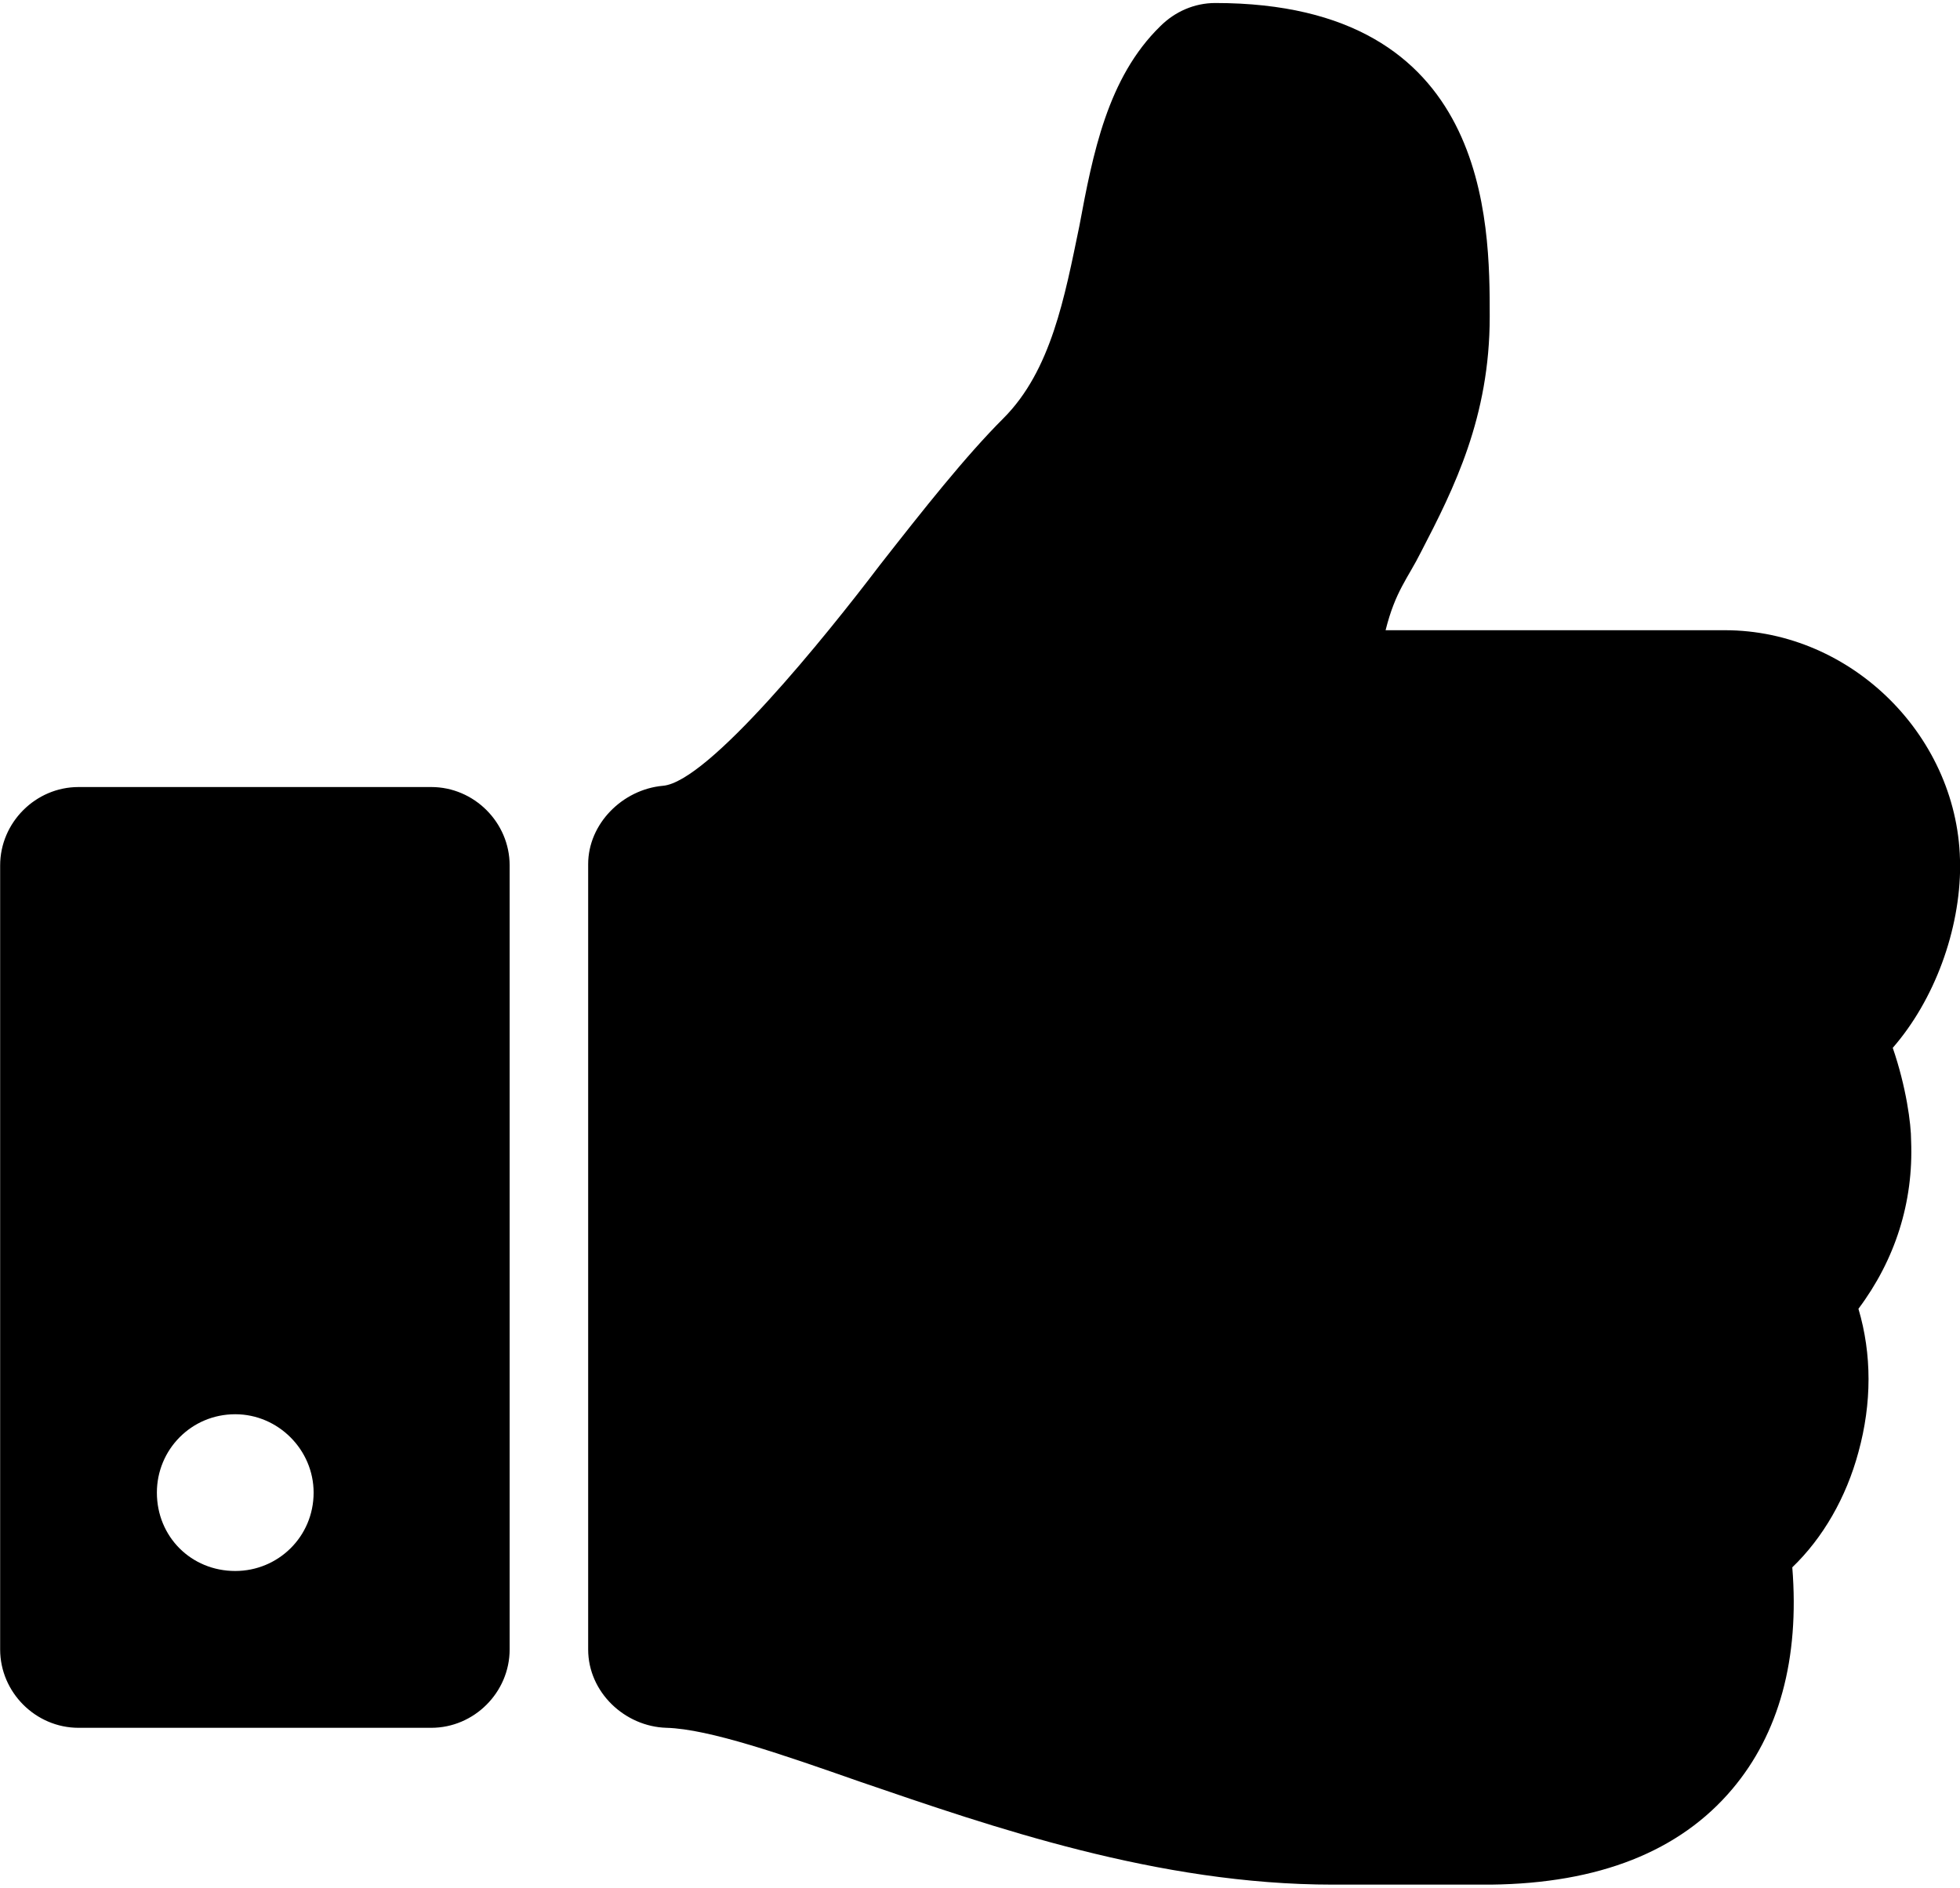
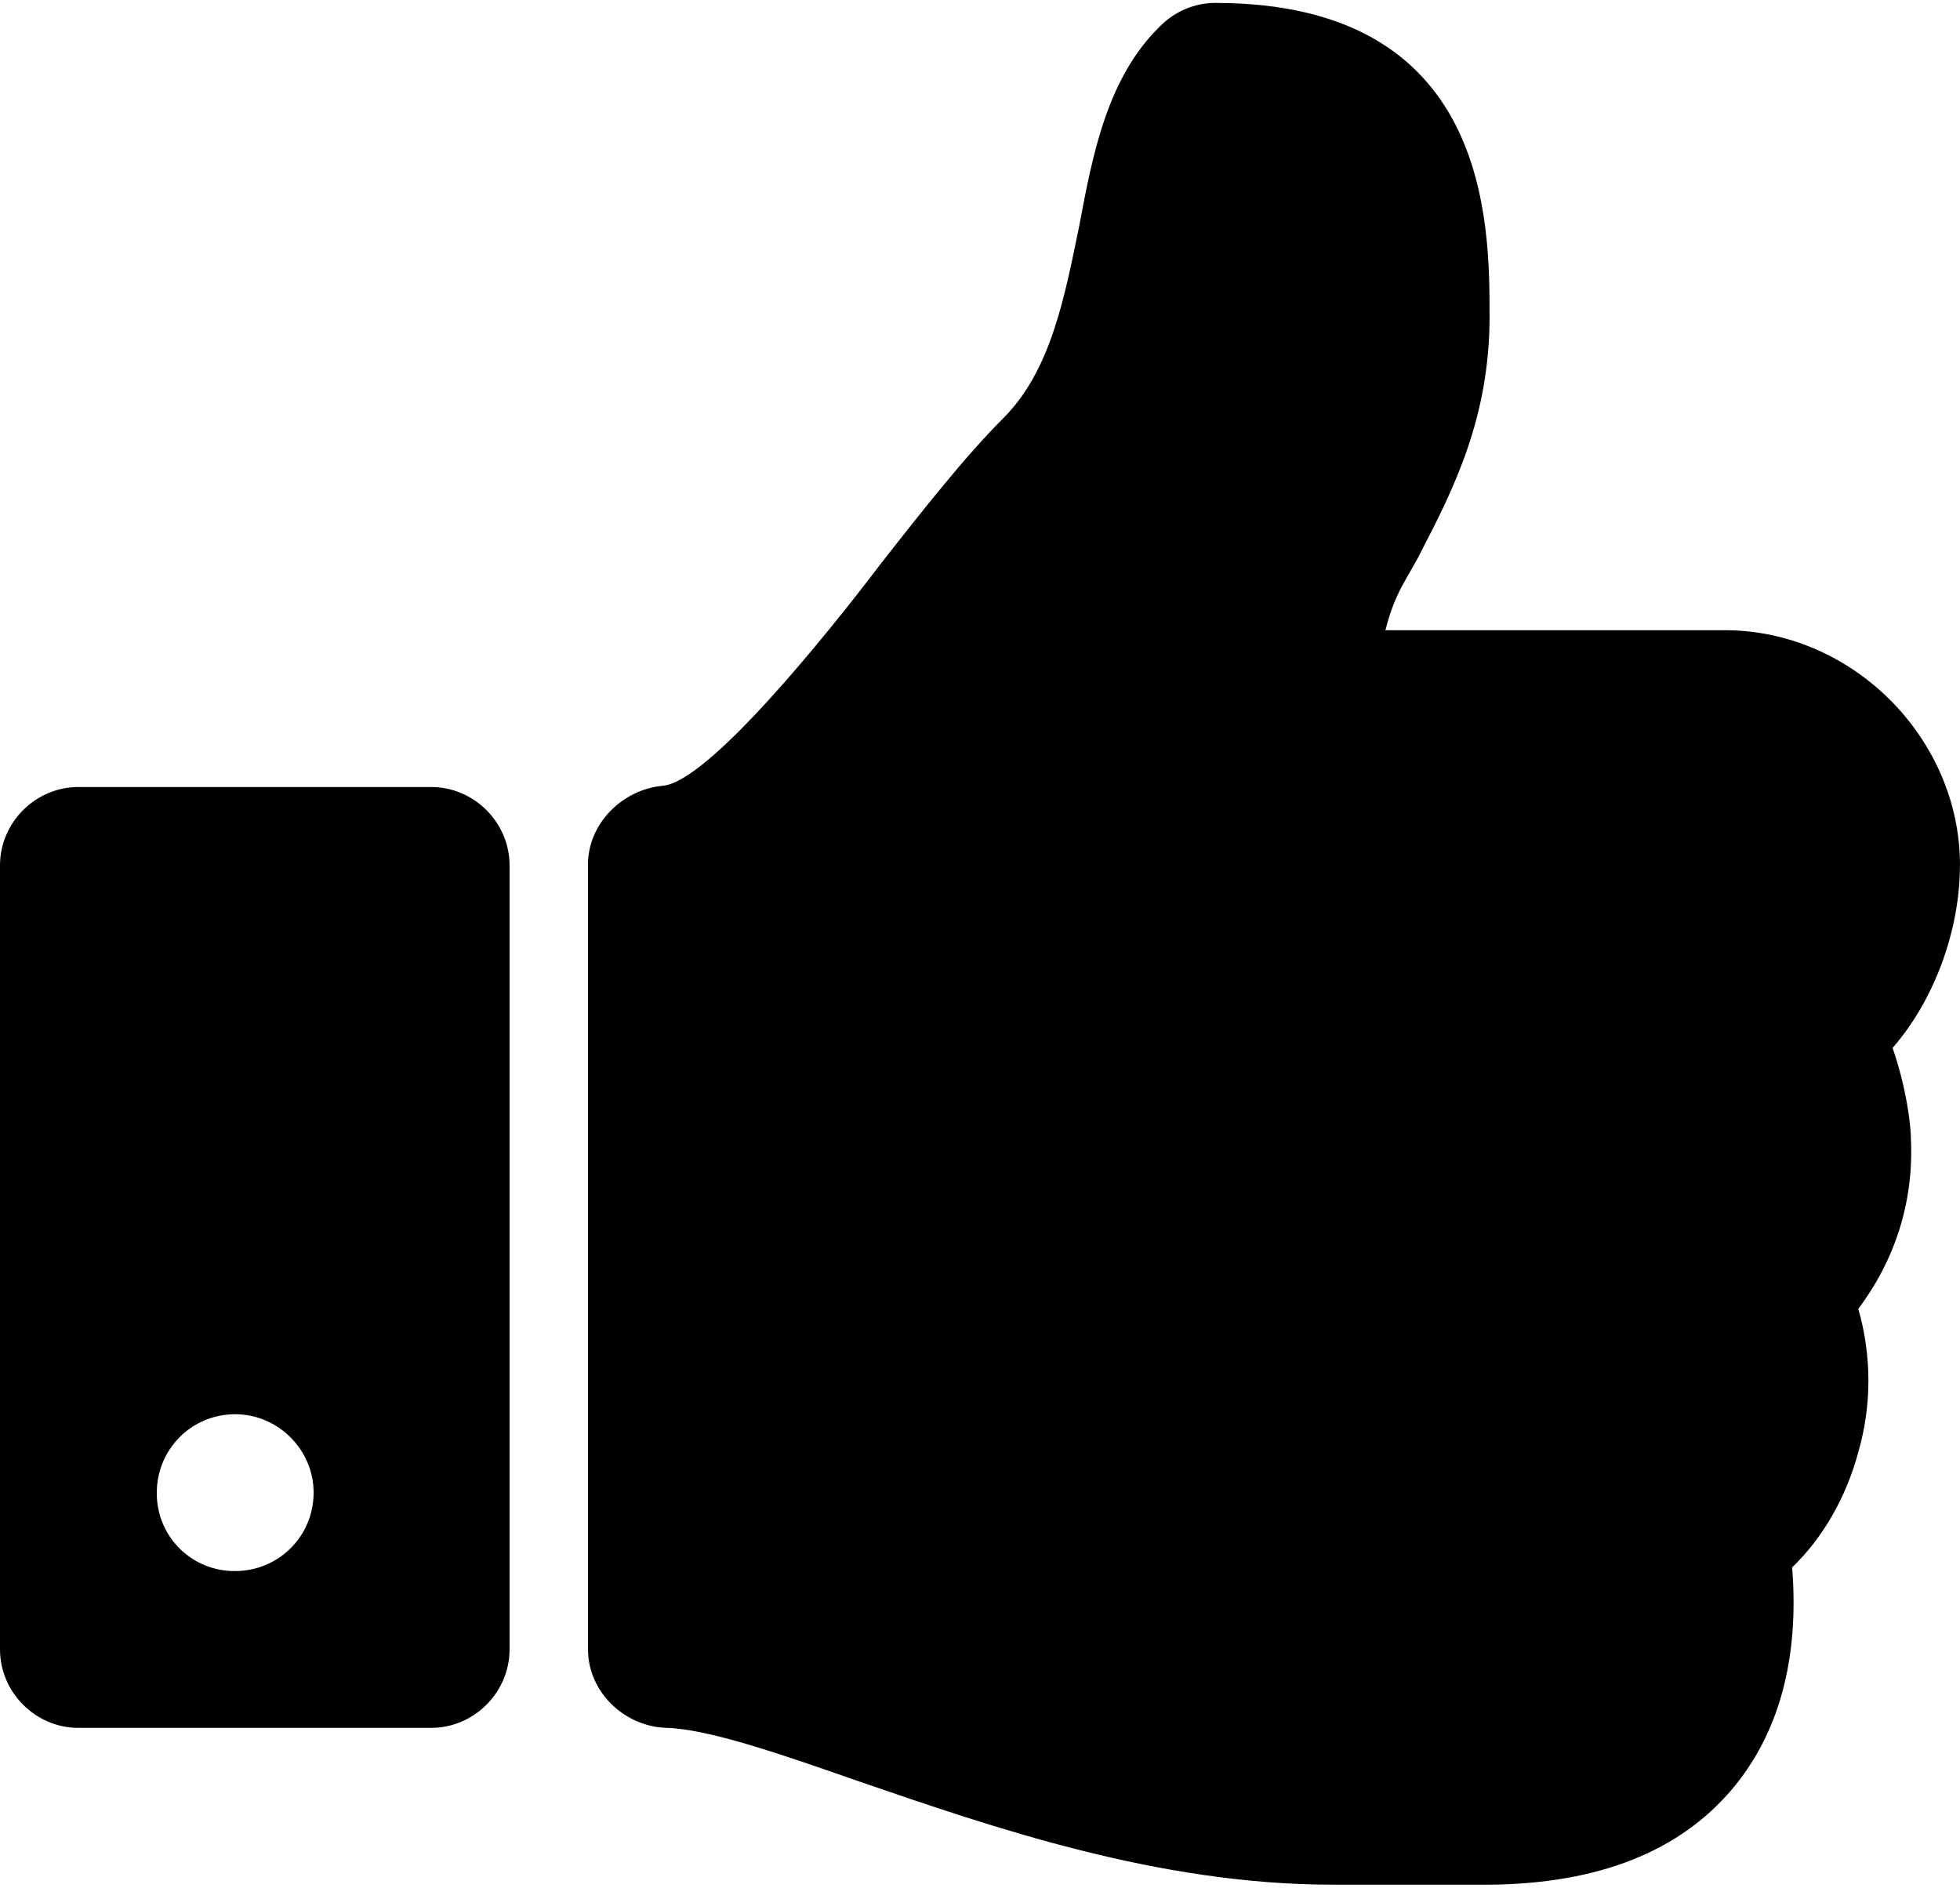
- <svg xmlns="http://www.w3.org/2000/svg" width="27" height="26" version="1.1" viewBox="0 -49.286 26.786 25.714">
-   <g fill="#000000">
-     <path d="M4.286,20.357c0,0.603 -0.485,1.071 -1.071,1.071c-0.603,0 -1.071,-0.469 -1.071,-1.071c0,-0.586 0.469,-1.071 1.071,-1.071c0.586,0 1.071,0.485 1.071,1.071Zm2.679,-8.571c0,-0.586 -0.485,-1.071 -1.071,-1.071h-4.821c-0.586,0 -1.071,0.485 -1.071,1.071v10.714c0,0.586 0.485,1.071 1.071,1.071h4.821c0.586,0 1.071,-0.485 1.071,-1.071Zm19.822,0c0,-1.741 -1.473,-3.214 -3.214,-3.214h-4.637c0.134,-0.536 0.301,-0.703 0.485,-1.071c0.452,-0.871 0.938,-1.842 0.938,-3.214c0,-1.289 0,-4.286 -3.75,-4.286c-0.285,0 -0.552,0.117 -0.753,0.318c-0.72,0.703 -0.921,1.741 -1.105,2.729c-0.201,0.971 -0.385,1.975 -1.038,2.628c-0.519,0.519 -1.088,1.239 -1.691,2.009c-0.737,0.971 -2.344,2.963 -2.963,3.013c-0.552,0.05 -1.021,0.519 -1.021,1.071v10.731c0,0.586 0.502,1.055 1.071,1.071c0.586,0.017 1.59,0.368 2.645,0.737c1.808,0.619 4.068,1.406 6.462,1.406h0.285h1.272c0.301,0 0.536,0 0.603,0c1.473,-0.017 2.578,-0.452 3.298,-1.306c0.636,-0.753 0.921,-1.775 0.82,-3.03c0.419,-0.402 0.737,-0.954 0.904,-1.574c0.184,-0.67 0.184,-1.339 0,-1.959c0.502,-0.67 0.753,-1.456 0.72,-2.294c0,-0.234 -0.067,-0.737 -0.251,-1.272c0.569,-0.653 0.921,-1.607 0.921,-2.494Z" transform="translate(0, -49.2858)" />
-   </g>
+ <svg xmlns="http://www.w3.org/2000/svg" width="27" height="26" viewBox="0 -49.286 26.786 25.714">
+   <path d="M4.286-28.929c0 .603-.486 1.072-1.072 1.072a1.058 1.058 0 0 1-1.071-1.072c0-.586.469-1.071 1.071-1.071.586 0 1.072.485 1.072 1.071zM6.964-37.5c0-.586-.485-1.071-1.071-1.071H1.07C.485-38.571 0-38.086 0-37.5v10.714c0 .586.485 1.072 1.071 1.072h4.822c.586 0 1.071-.486 1.071-1.072zm19.822 0c0-1.741-1.473-3.214-3.215-3.214h-4.637c.134-.536.302-.703.486-1.072.452-.87.937-1.841.937-3.214 0-1.29 0-4.286-3.75-4.286-.284 0-.552.117-.753.318-.72.703-.92 1.741-1.105 2.73-.2.97-.385 1.975-1.038 2.627-.519.52-1.088 1.24-1.69 2.01-.737.97-2.345 2.963-2.964 3.013-.552.05-1.021.519-1.021 1.071v10.731c0 .586.502 1.055 1.071 1.072.586.016 1.59.368 2.645.736 1.808.62 4.068 1.407 6.462 1.407h2.16c1.473-.017 2.578-.453 3.298-1.306.636-.754.92-1.775.82-3.03.419-.402.737-.955.904-1.574a3.54 3.54 0 0 0 0-1.959c.503-.67.754-1.456.72-2.293 0-.235-.067-.737-.251-1.273.57-.653.92-1.607.92-2.494z" />
</svg>
